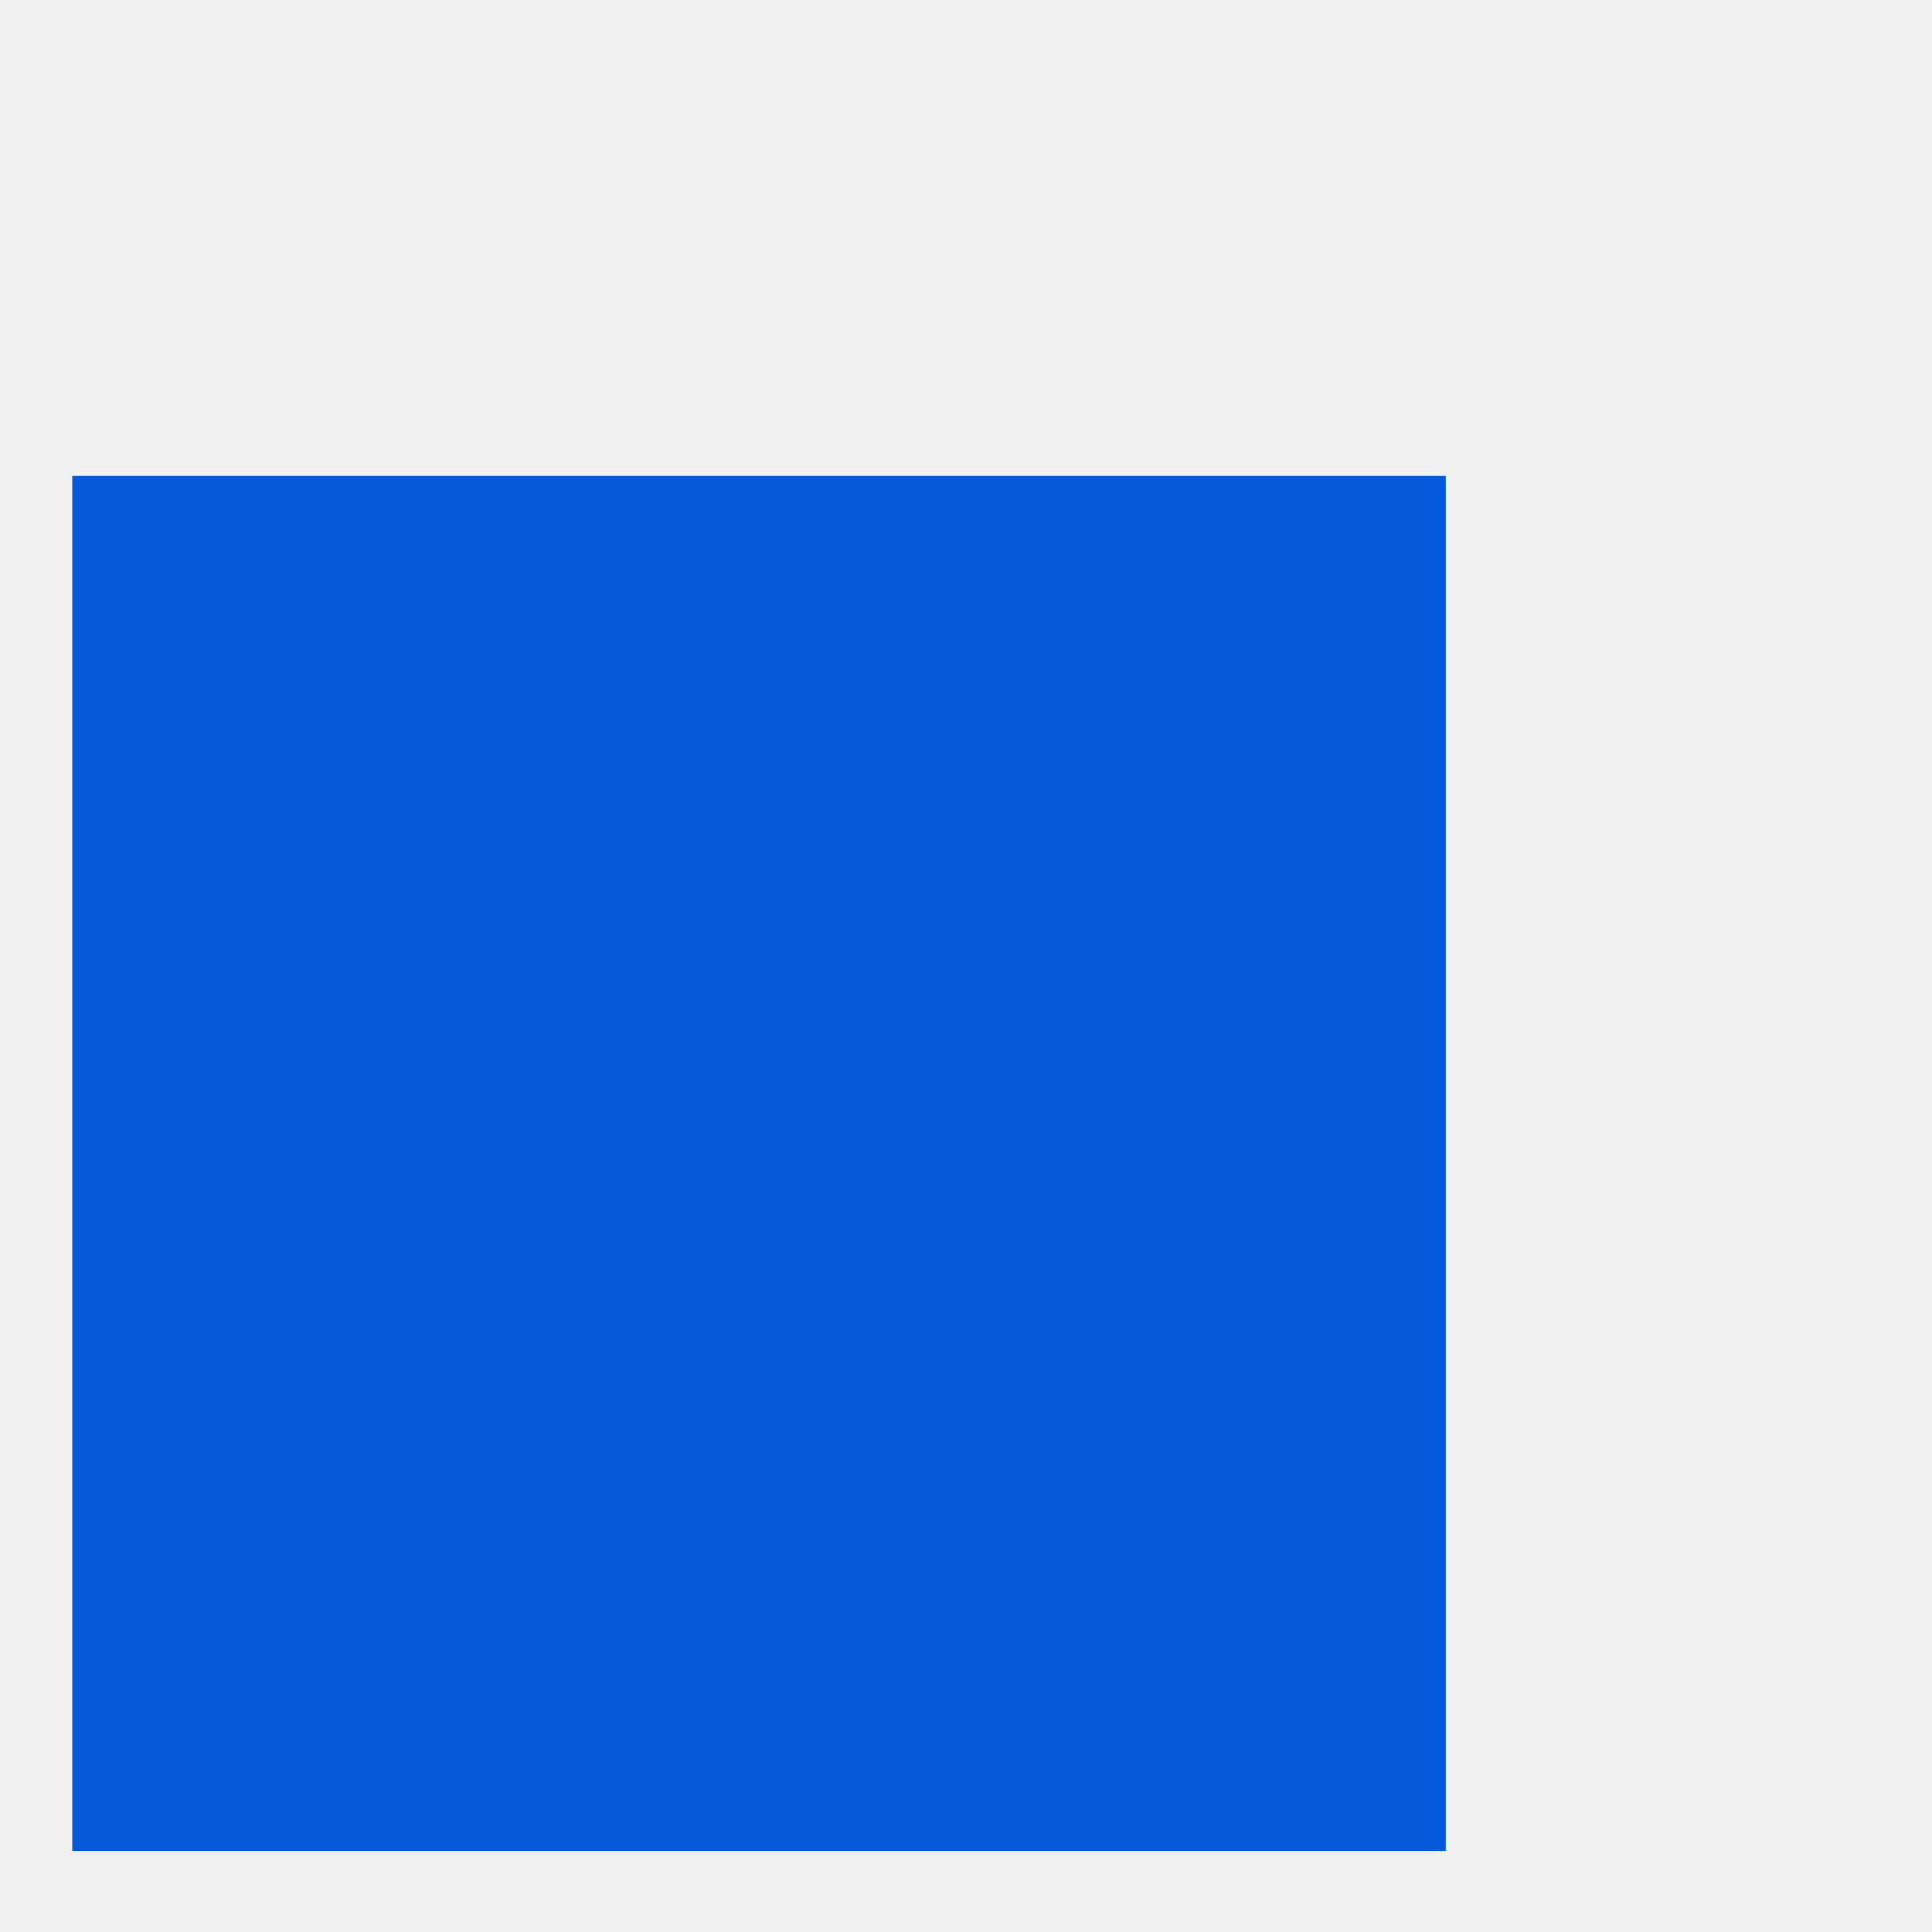
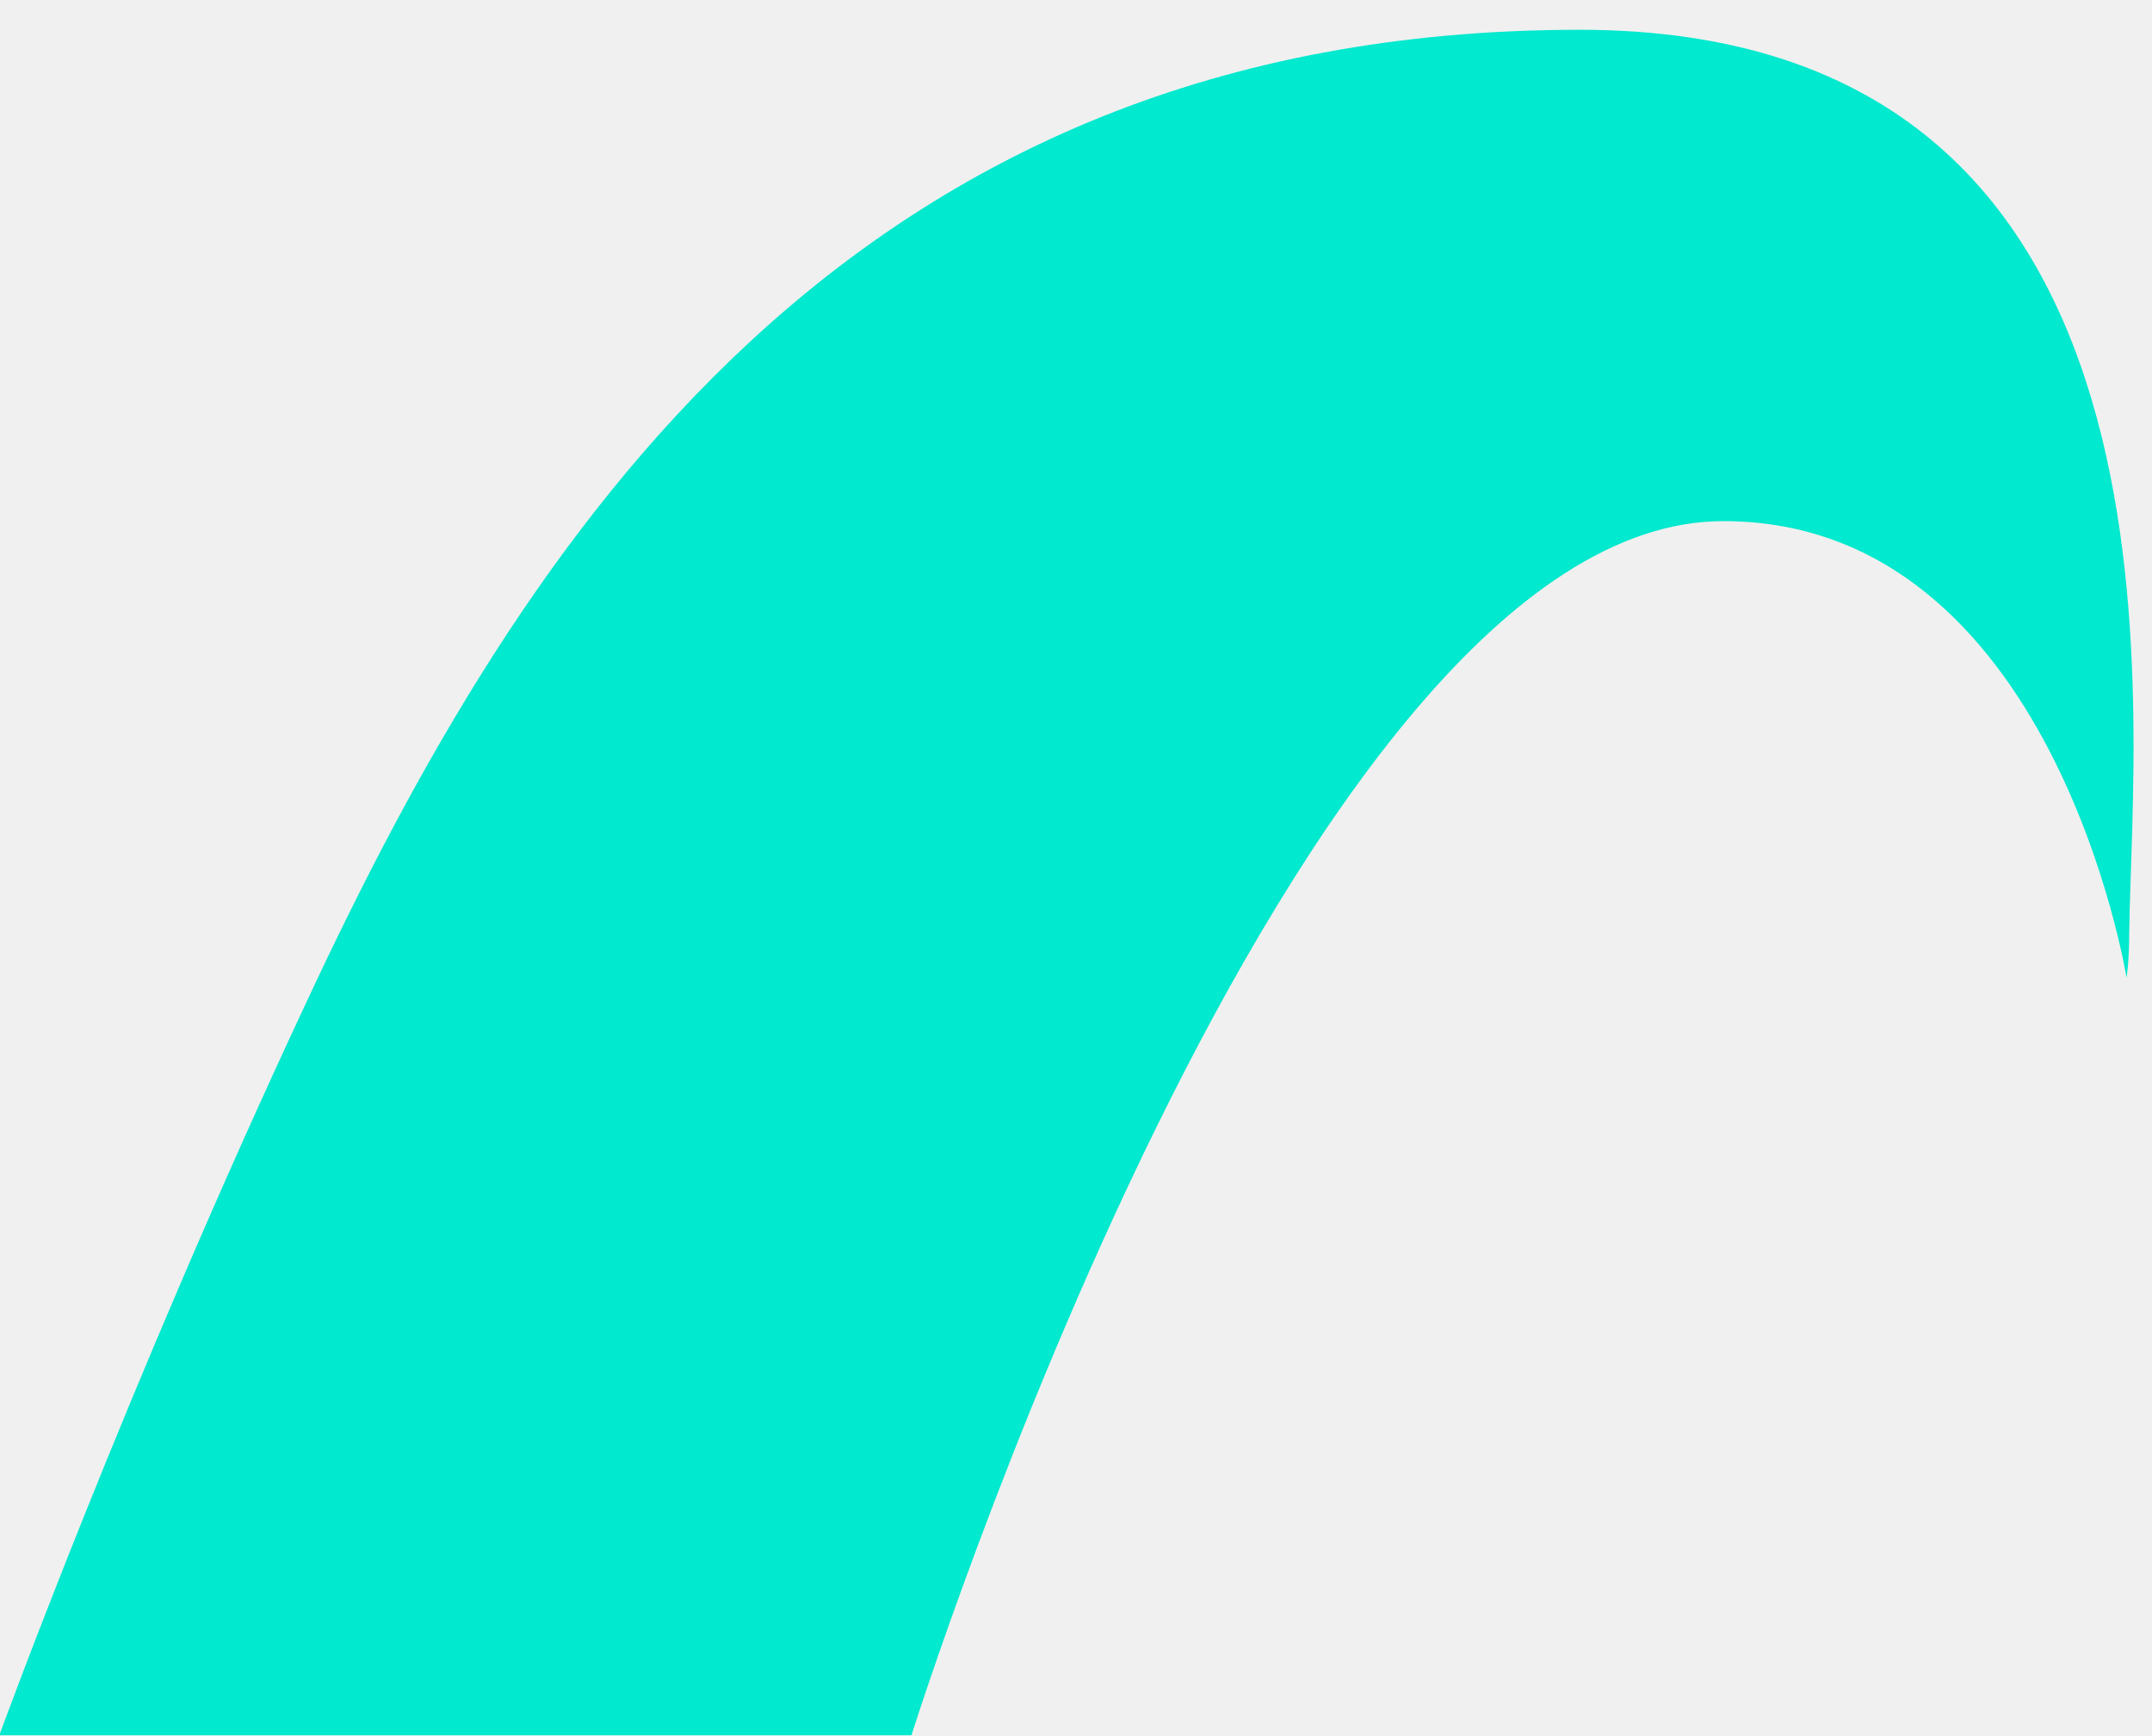
- <svg xmlns="http://www.w3.org/2000/svg" version="1.1" width="3px" height="3px">
+ <svg xmlns="http://www.w3.org/2000/svg" version="1.1" width="31px" height="25px">
  <defs>
    <pattern id="BGPattern" patternUnits="userSpaceOnUse" alignment="0 0" imageRepeat="None" />
-     <mask fill="white" id="Clip1749">
-       <path d="M 2.245 2.874  L 2.245 0.739  L 0.112 0.739  L 0.112 2.874  L 2.245 2.874  Z " fill-rule="evenodd" />
+     <mask fill="white" id="Clip1672">
+       <path d="M 0 25  L 0 24.974  C 0 24.974  1.831 19.951  4.425 14.415  C 7.52 7.784  12.195 0.429  22.757 0.429  C 31.818 0.429  30.712 10.276  30.672 13.426  C 30.672 13.861  30.633 14.085  30.633 14.085  C 30.633 14.085  29.579 7.508  24.825 7.508  C 18.622 7.508  13.13 25  13.13 25  L 0 25  Z " fill-rule="evenodd" />
    </mask>
  </defs>
-   <g transform="matrix(1 0 0 1 -22 -22 )">
-     <path d="M 2.245 2.874  L 2.245 0.739  L 0.112 0.739  L 0.112 2.874  L 2.245 2.874  Z " fill-rule="nonzero" fill="rgba(3, 89, 216, 1)" stroke="none" transform="matrix(1 0 0 1 22 22 )" class="fill" />
-     <path d="M 2.245 2.874  L 2.245 0.739  L 0.112 0.739  L 0.112 2.874  L 2.245 2.874  Z " stroke-width="0" stroke-dasharray="0" stroke="rgba(255, 255, 255, 0)" fill="none" transform="matrix(1 0 0 1 22 22 )" class="stroke" mask="url(#Clip1749)" />
+   <g transform="matrix(1 0 0 1 0 -11 )">
+     <path d="M 0 25  L 0 24.974  C 0 24.974  1.831 19.951  4.425 14.415  C 7.52 7.784  12.195 0.429  22.757 0.429  C 31.818 0.429  30.712 10.276  30.672 13.426  C 30.672 13.861  30.633 14.085  30.633 14.085  C 30.633 14.085  29.579 7.508  24.825 7.508  C 18.622 7.508  13.13 25  13.13 25  L 0 25  Z " fill-rule="nonzero" fill="rgba(1, 233, 206, 1)" stroke="none" transform="matrix(1 0 0 1 0 11 )" class="fill" />
+     <path d="M 0 25  L 0 24.974  C 0 24.974  1.831 19.951  4.425 14.415  C 7.52 7.784  12.195 0.429  22.757 0.429  C 31.818 0.429  30.712 10.276  30.672 13.426  C 30.672 13.861  30.633 14.085  30.633 14.085  C 30.633 14.085  29.579 7.508  24.825 7.508  C 18.622 7.508  13.13 25  13.13 25  L 0 25  Z " stroke-width="0" stroke-dasharray="0" stroke="rgba(255, 255, 255, 0)" fill="none" transform="matrix(1 0 0 1 0 11 )" class="stroke" mask="url(#Clip1672)" />
  </g>
</svg>
